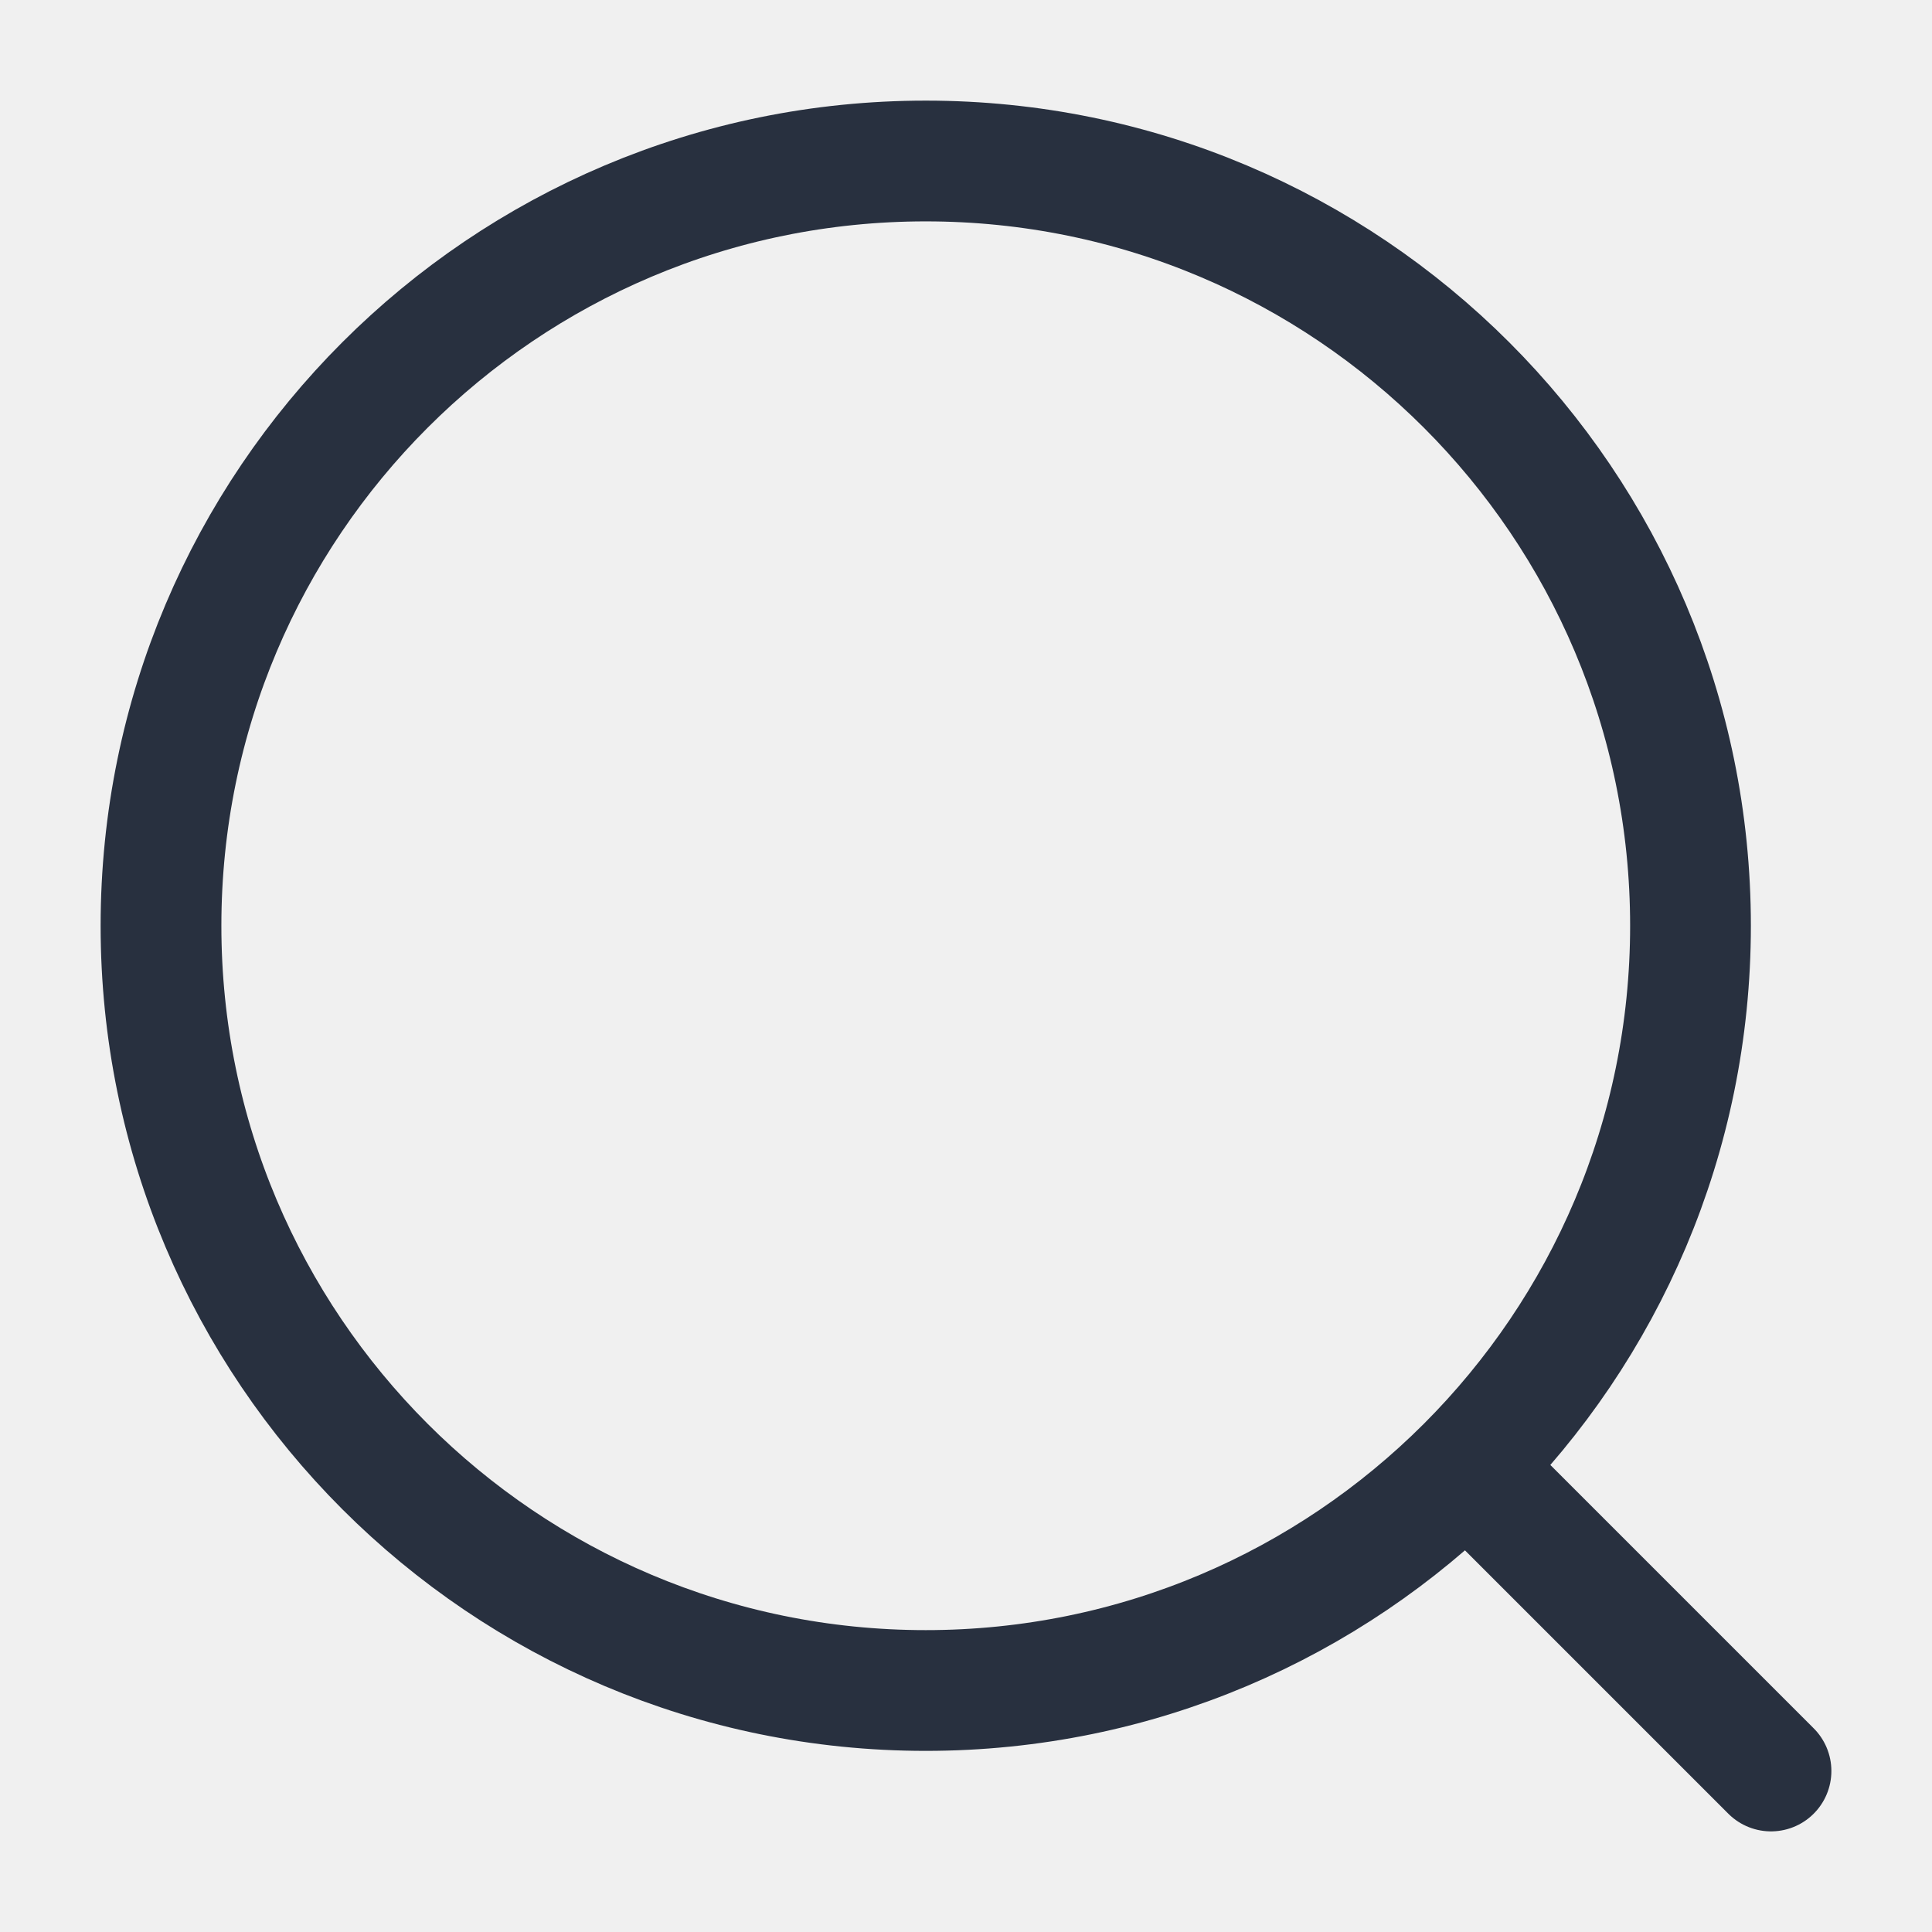
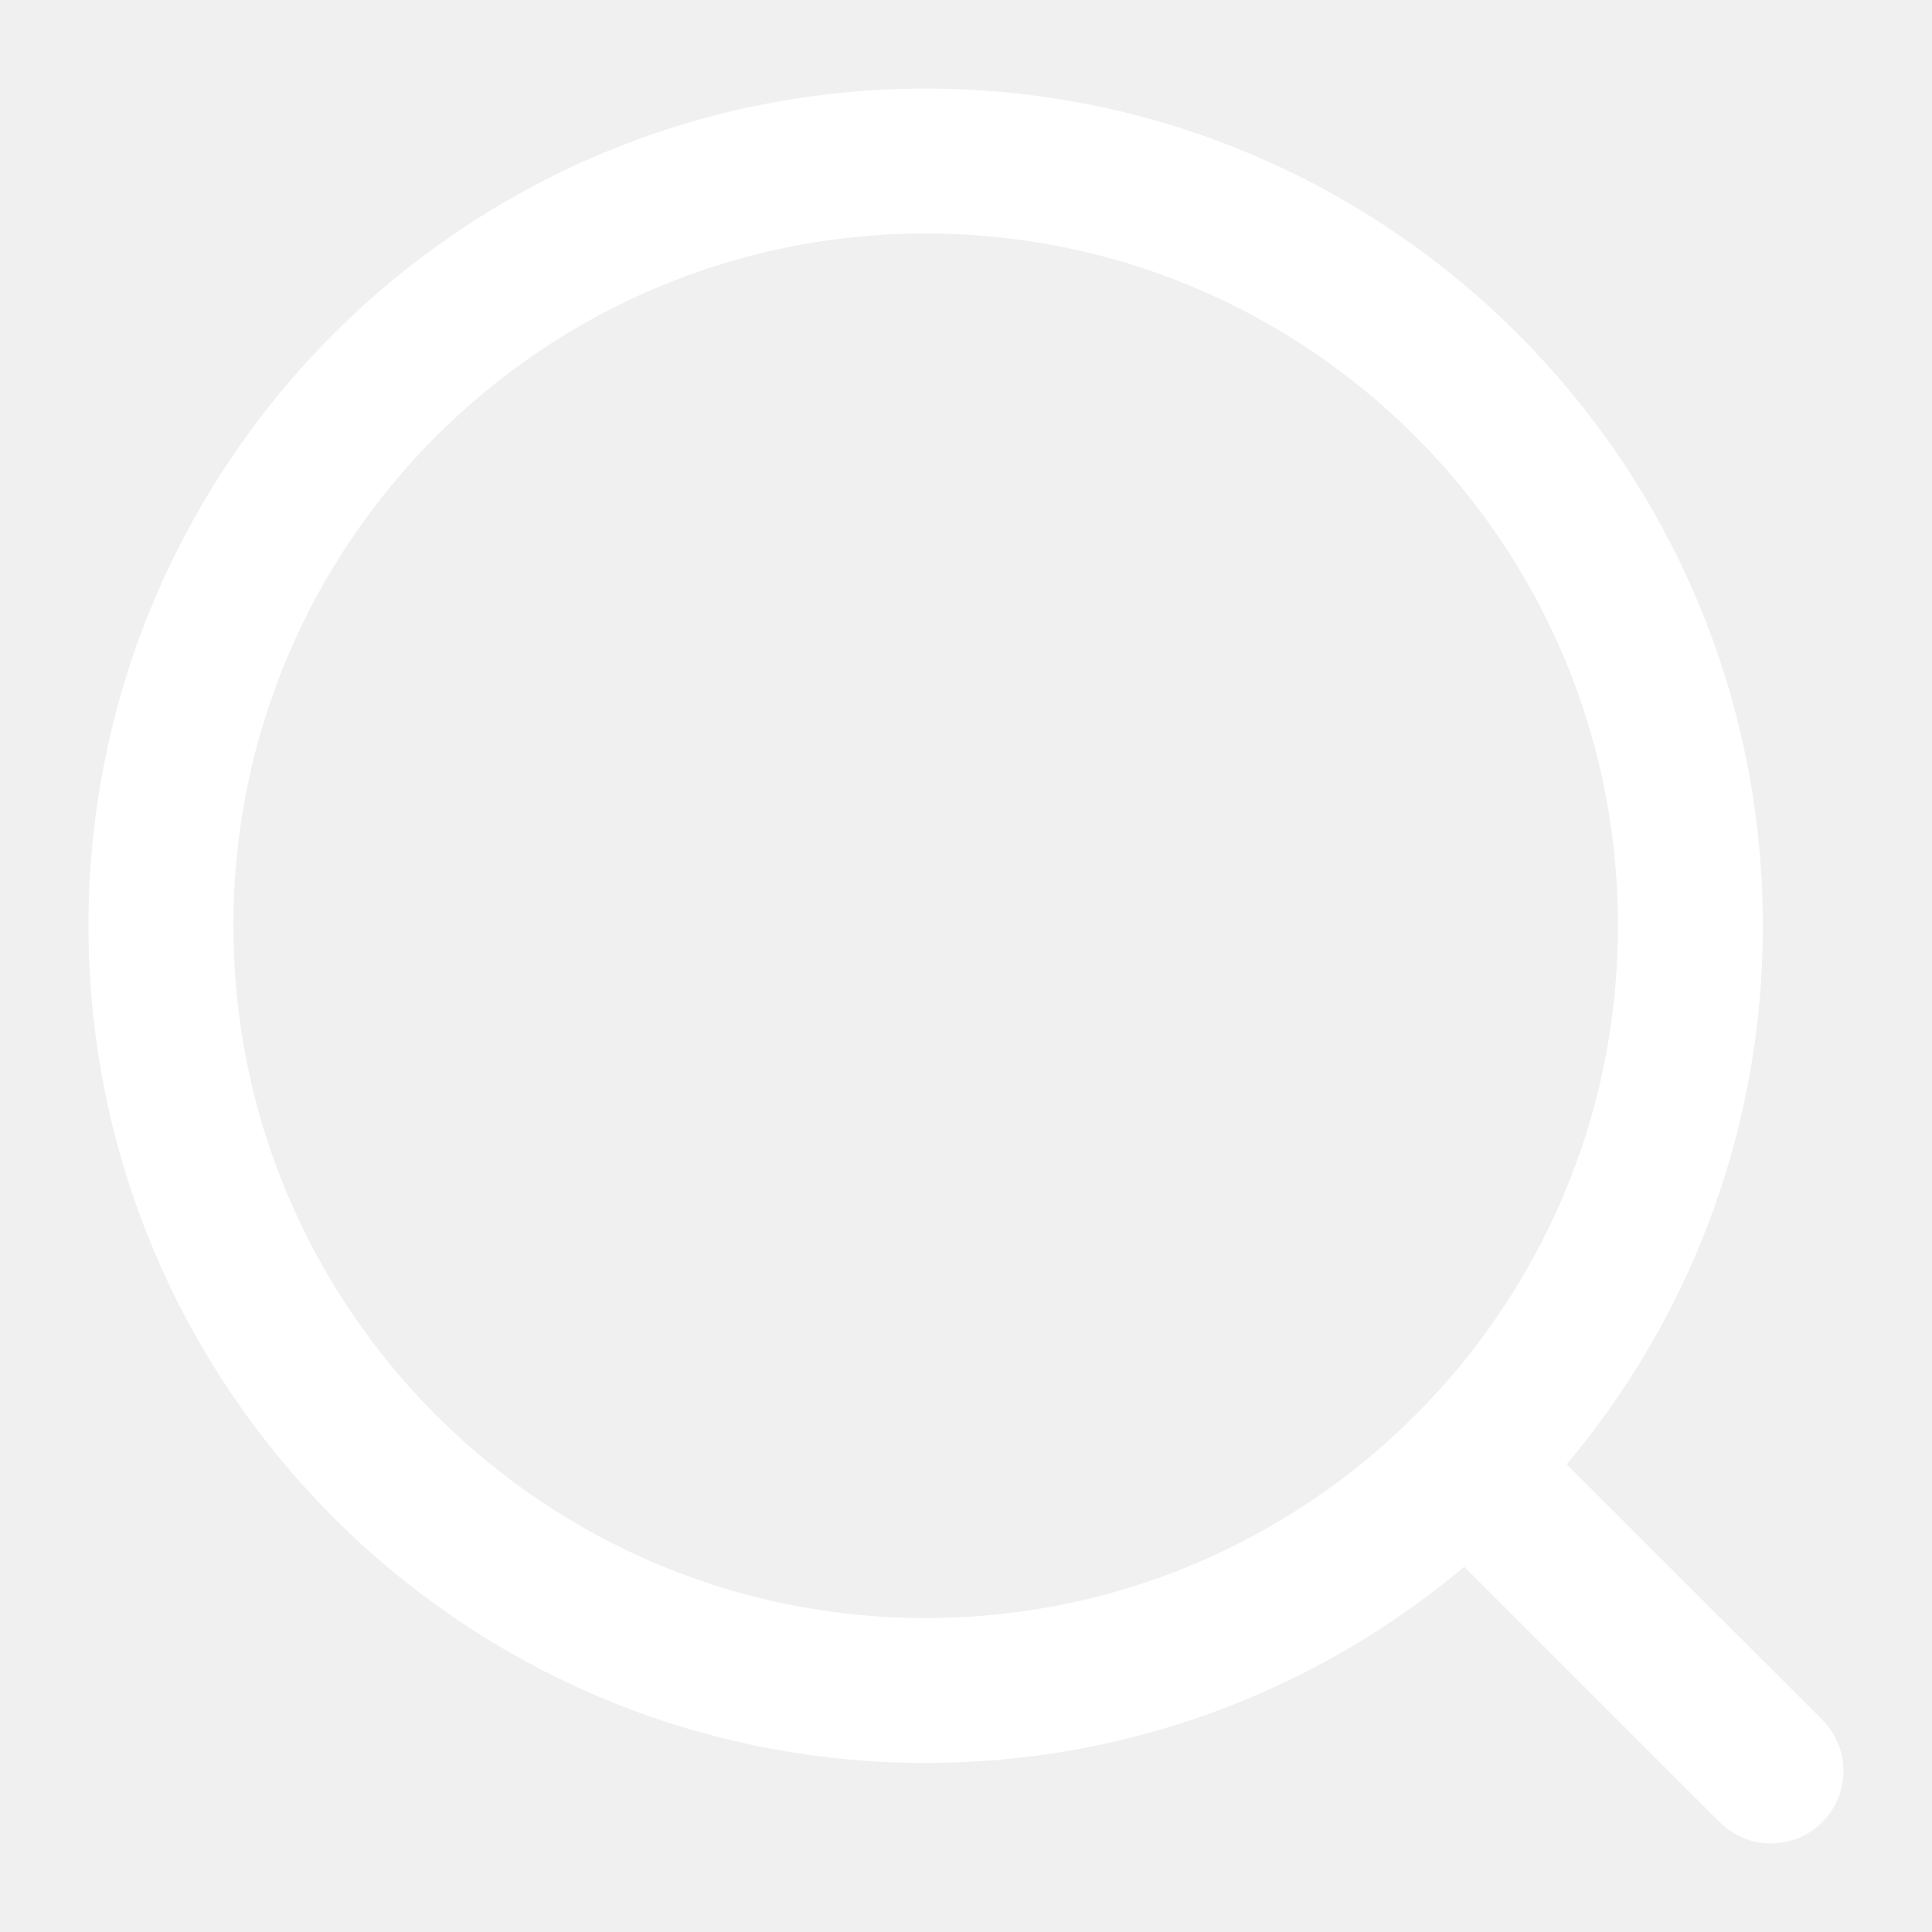
- <svg xmlns="http://www.w3.org/2000/svg" width="24" height="24" viewBox="0 0 24 24" fill="none">
-   <path d="M18.5 18.5L22 22M21 11.5C21 6.253 16.747 2 11.5 2C6.253 2 2 6.253 2 11.5C2 16.747 6.253 21 11.5 21C16.747 21 21 16.747 21 11.5Z" stroke="#28303F" stroke-width="1.5" stroke-linecap="round" stroke-linejoin="round" />
+ <svg xmlns="http://www.w3.org/2000/svg" width="20" height="20" viewBox="0 0 20 20" fill="none">
+   <g clip-path="url(#clip0_3336_3588)">
+     <path d="M15.416 15.417L18.333 18.333M17.499 9.583C17.499 5.211 13.955 1.667 9.583 1.667C5.21 1.667 1.666 5.211 1.666 9.583C1.666 13.956 5.21 17.5 9.583 17.5C13.955 17.5 17.499 13.956 17.499 9.583Z" stroke="white" stroke-width="1.5" stroke-linecap="round" stroke-linejoin="round" />
+   </g>
+   <defs>
+     <clipPath id="clip0_3336_3588">
+       <rect width="20" height="20" fill="white" />
+     </clipPath>
+   </defs>
</svg>
